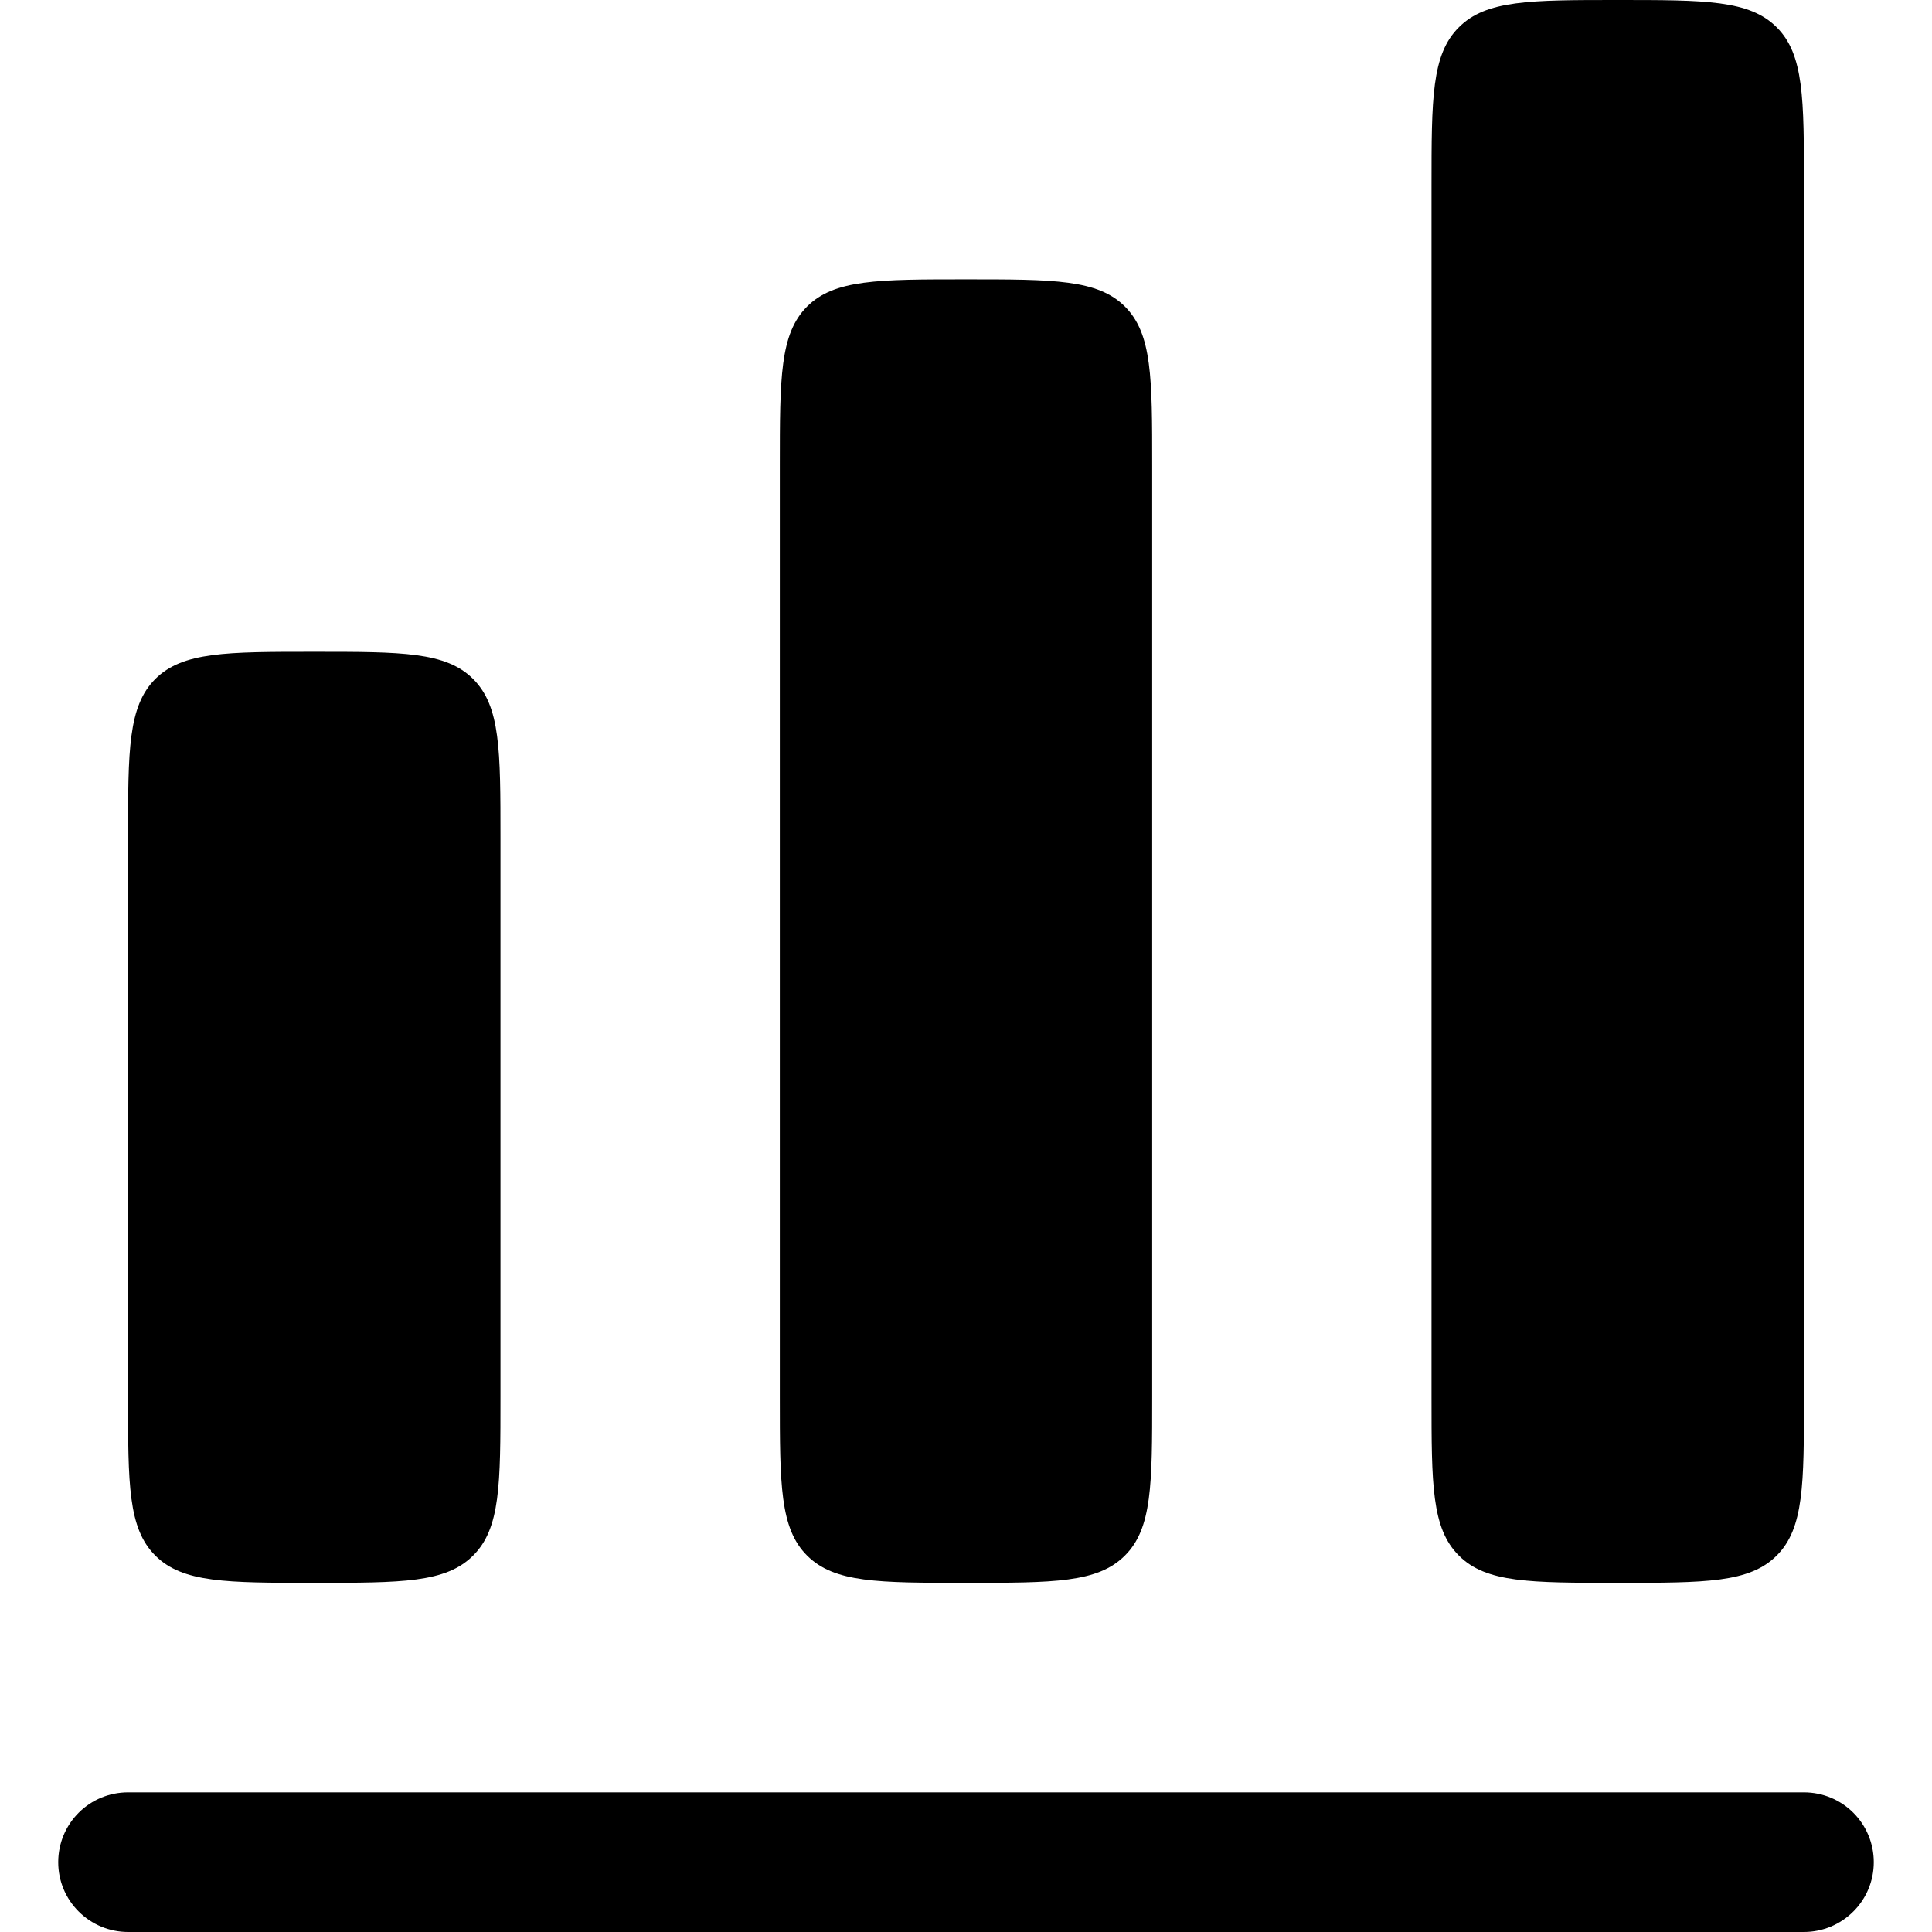
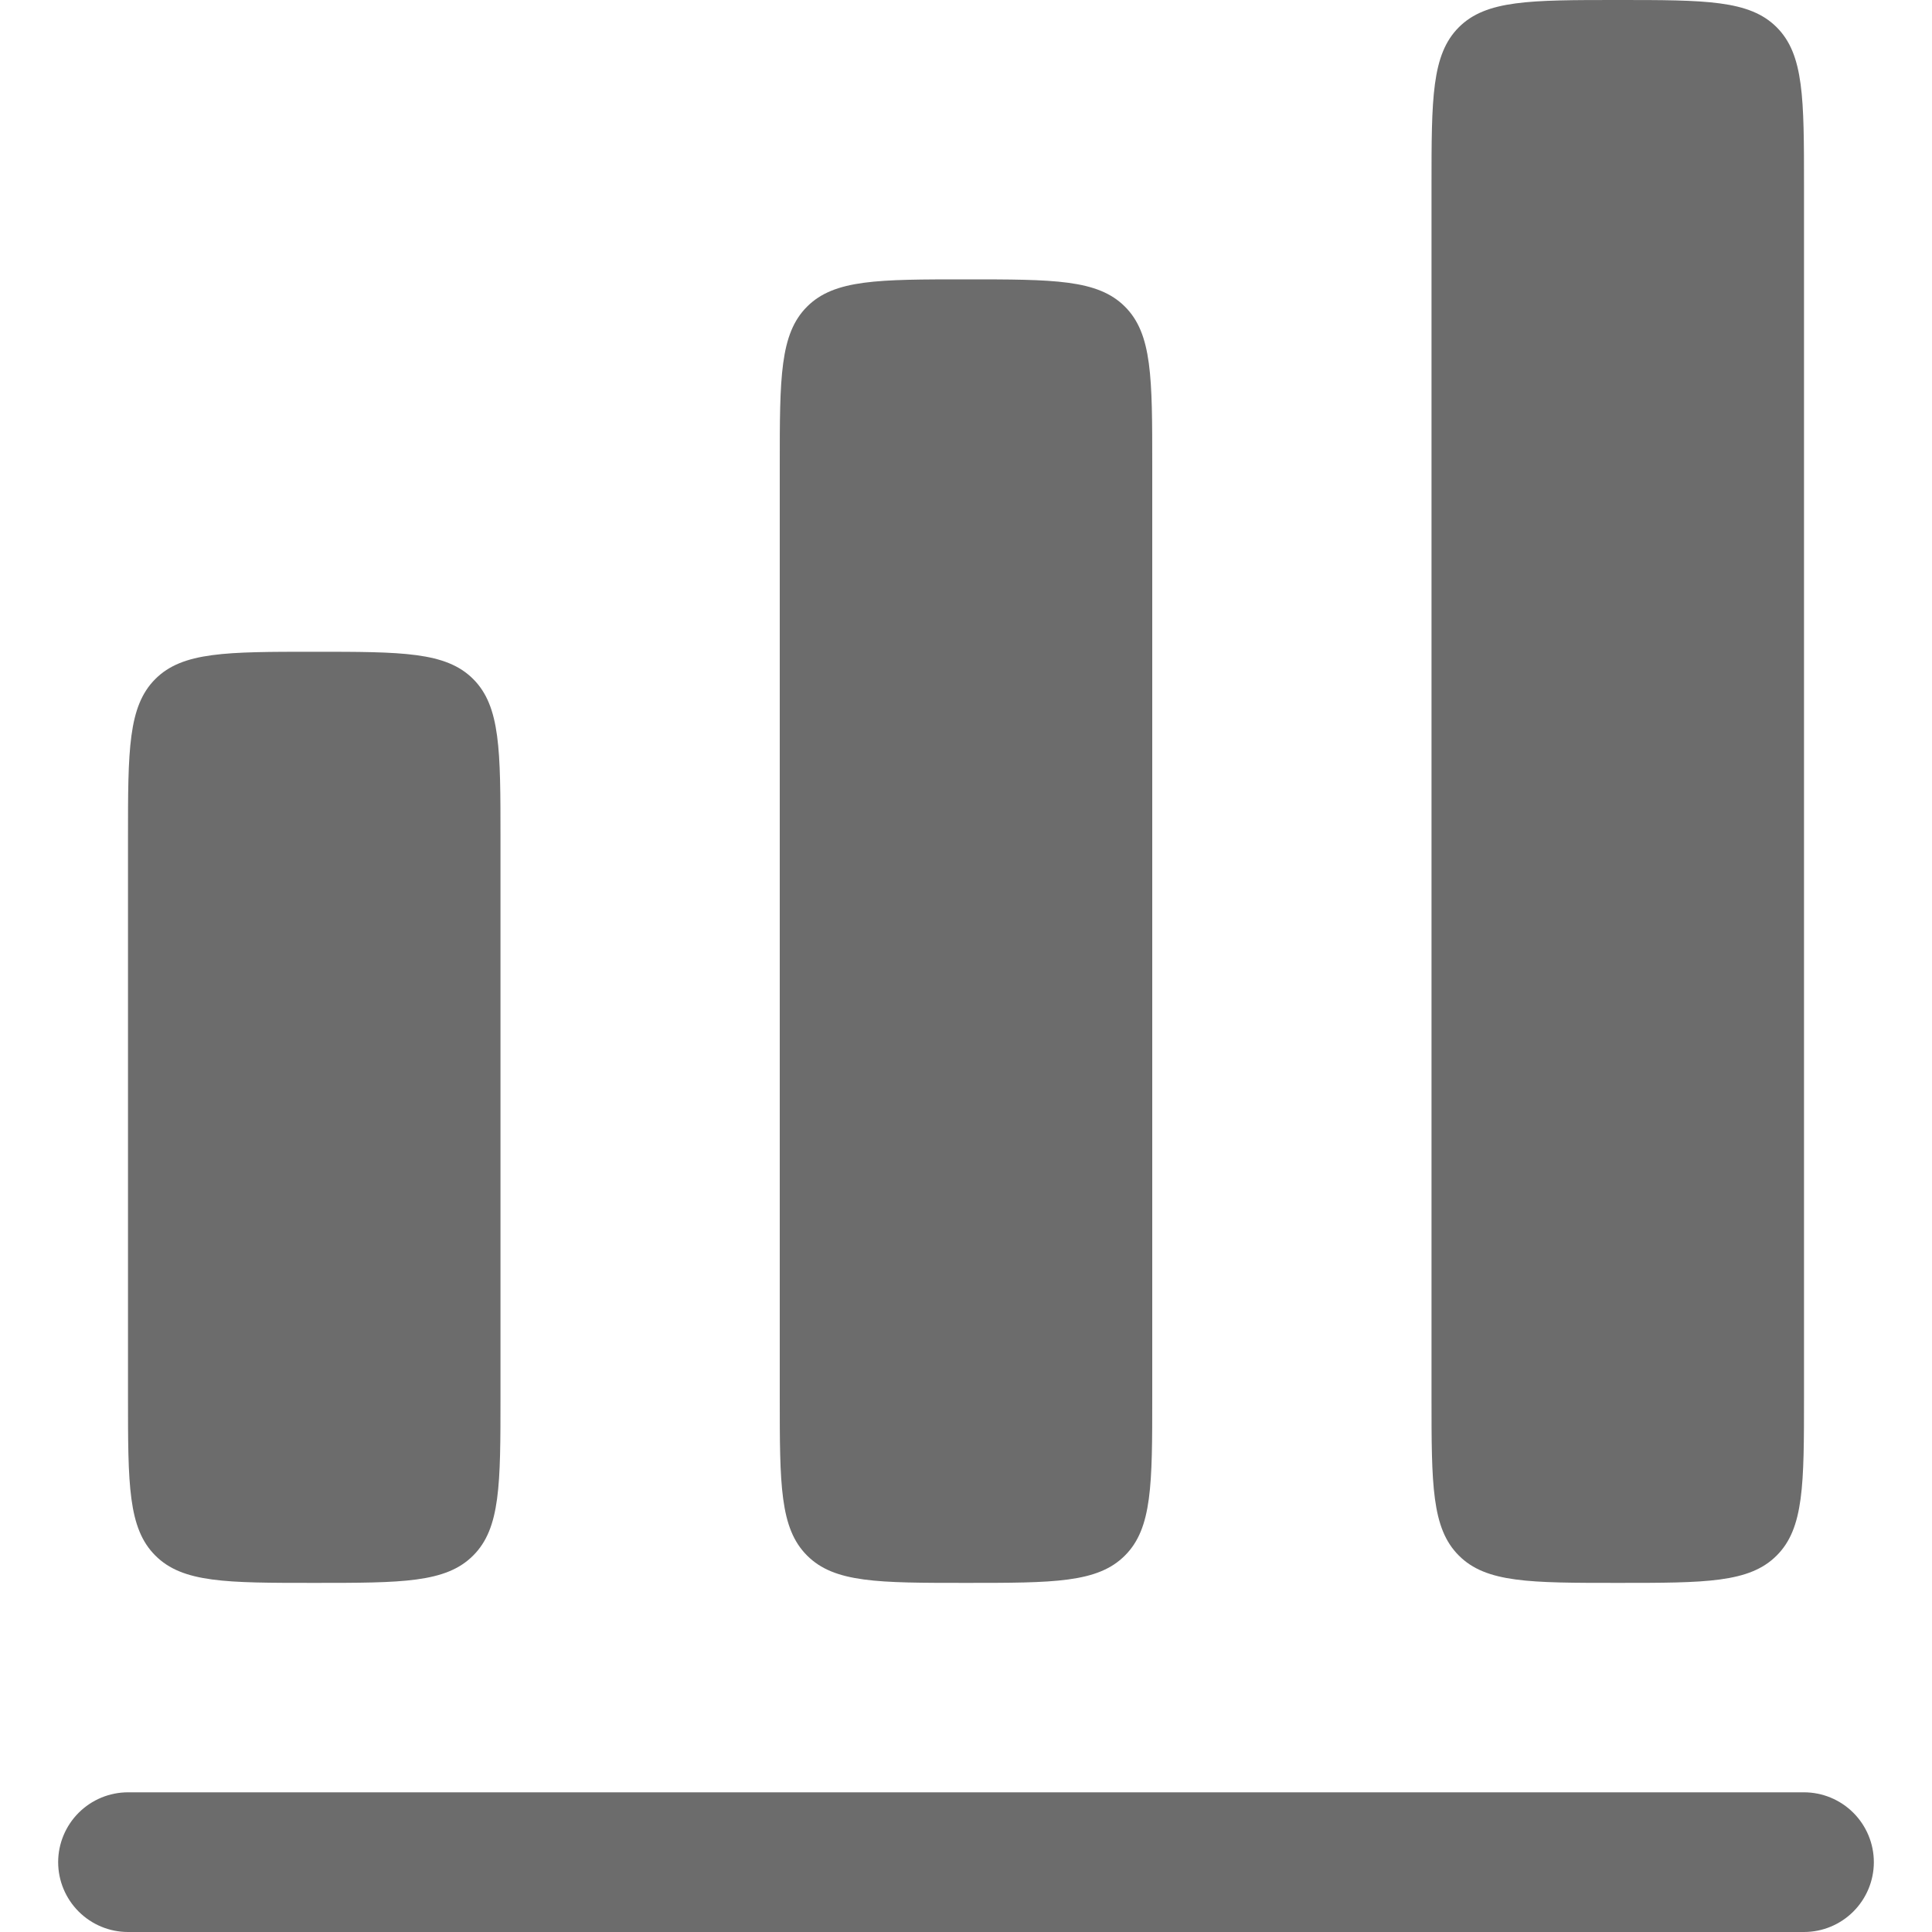
- <svg xmlns="http://www.w3.org/2000/svg" width="22" height="22" viewBox="0 0 22 22" fill="none">
-   <path d="M16.612 0.311C16.301 0.621 16.301 1.121 16.301 2.12V15.904C16.301 16.903 16.301 17.403 16.612 17.713C16.922 18.024 17.422 18.024 18.422 18.024C19.422 18.024 19.921 18.024 20.232 17.713C20.542 17.403 20.542 16.903 20.542 15.904V2.12C20.542 1.121 20.542 0.621 20.232 0.311C19.921 -3.15976e-08 19.422 0 18.422 0C17.422 0 16.922 -3.15976e-08 16.612 0.311ZM8.88 5.301C8.88 4.301 8.88 3.802 9.19 3.491C9.501 3.181 10 3.181 11 3.181C12 3.181 12.499 3.181 12.81 3.491C13.12 3.802 13.12 4.301 13.12 5.301V15.904C13.12 16.903 13.12 17.403 12.81 17.713C12.499 18.024 12 18.024 11 18.024C10 18.024 9.501 18.024 9.19 17.713C8.88 17.403 8.88 16.903 8.88 15.904V5.301ZM1.768 7.732C1.458 8.043 1.458 8.542 1.458 9.542V15.904C1.458 16.903 1.458 17.403 1.768 17.713C2.079 18.024 2.579 18.024 3.578 18.024C4.578 18.024 5.077 18.024 5.388 17.713C5.699 17.403 5.699 16.903 5.699 15.904V9.542C5.699 8.542 5.699 8.043 5.388 7.732C5.077 7.422 4.578 7.422 3.578 7.422C2.579 7.422 2.079 7.422 1.768 7.732ZM1.458 20.41C1.247 20.41 1.045 20.493 0.896 20.642C0.746 20.792 0.663 20.994 0.663 21.205C0.663 21.416 0.746 21.618 0.896 21.767C1.045 21.916 1.247 22 1.458 22H20.542C20.753 22 20.955 21.916 21.104 21.767C21.254 21.618 21.337 21.416 21.337 21.205C21.337 20.994 21.254 20.792 21.104 20.642C20.955 20.493 20.753 20.41 20.542 20.41H1.458Z" fill="black" />
+ <svg xmlns="http://www.w3.org/2000/svg" width="20" height="20" viewBox="0 0 20 20" fill="none">
+   <path d="M15.102 0.282C14.819 0.565 14.819 1.019 14.819 1.928V14.458C14.819 15.367 14.819 15.821 15.102 16.103C15.384 16.386 15.838 16.386 16.747 16.386C17.656 16.386 18.11 16.386 18.392 16.103C18.675 15.821 18.675 15.367 18.675 14.458V1.928C18.675 1.019 18.675 0.565 18.392 0.282C18.11 -2.7093e-08 17.656 0 16.747 0C15.838 0 15.384 -2.7093e-08 15.102 0.282ZM8.072 4.819C8.072 3.91 8.072 3.456 8.355 3.174C8.637 2.892 9.091 2.892 10 2.892C10.909 2.892 11.363 2.892 11.645 3.174C11.928 3.456 11.928 3.91 11.928 4.819V14.458C11.928 15.367 11.928 15.821 11.645 16.103C11.363 16.386 10.909 16.386 10 16.386C9.091 16.386 8.637 16.386 8.355 16.103C8.072 15.821 8.072 15.367 8.072 14.458V4.819ZM1.608 7.029C1.325 7.312 1.325 7.766 1.325 8.675V14.458C1.325 15.367 1.325 15.821 1.608 16.103C1.89 16.386 2.344 16.386 3.253 16.386C4.162 16.386 4.616 16.386 4.898 16.103C5.181 15.821 5.181 15.367 5.181 14.458V8.675C5.181 7.766 5.181 7.312 4.898 7.029C4.616 6.747 4.162 6.747 3.253 6.747C2.344 6.747 1.89 6.747 1.608 7.029ZM1.325 18.554C1.134 18.554 0.95 18.63 0.814 18.766C0.679 18.901 0.602 19.085 0.602 19.277C0.602 19.469 0.679 19.653 0.814 19.788C0.95 19.924 1.134 20 1.325 20H18.675C18.866 20 19.05 19.924 19.186 19.788C19.321 19.653 19.398 19.469 19.398 19.277C19.398 19.085 19.321 18.901 19.186 18.766C19.05 18.63 18.866 18.554 18.675 18.554H1.325Z" fill="#6C6C6C" />
</svg>
